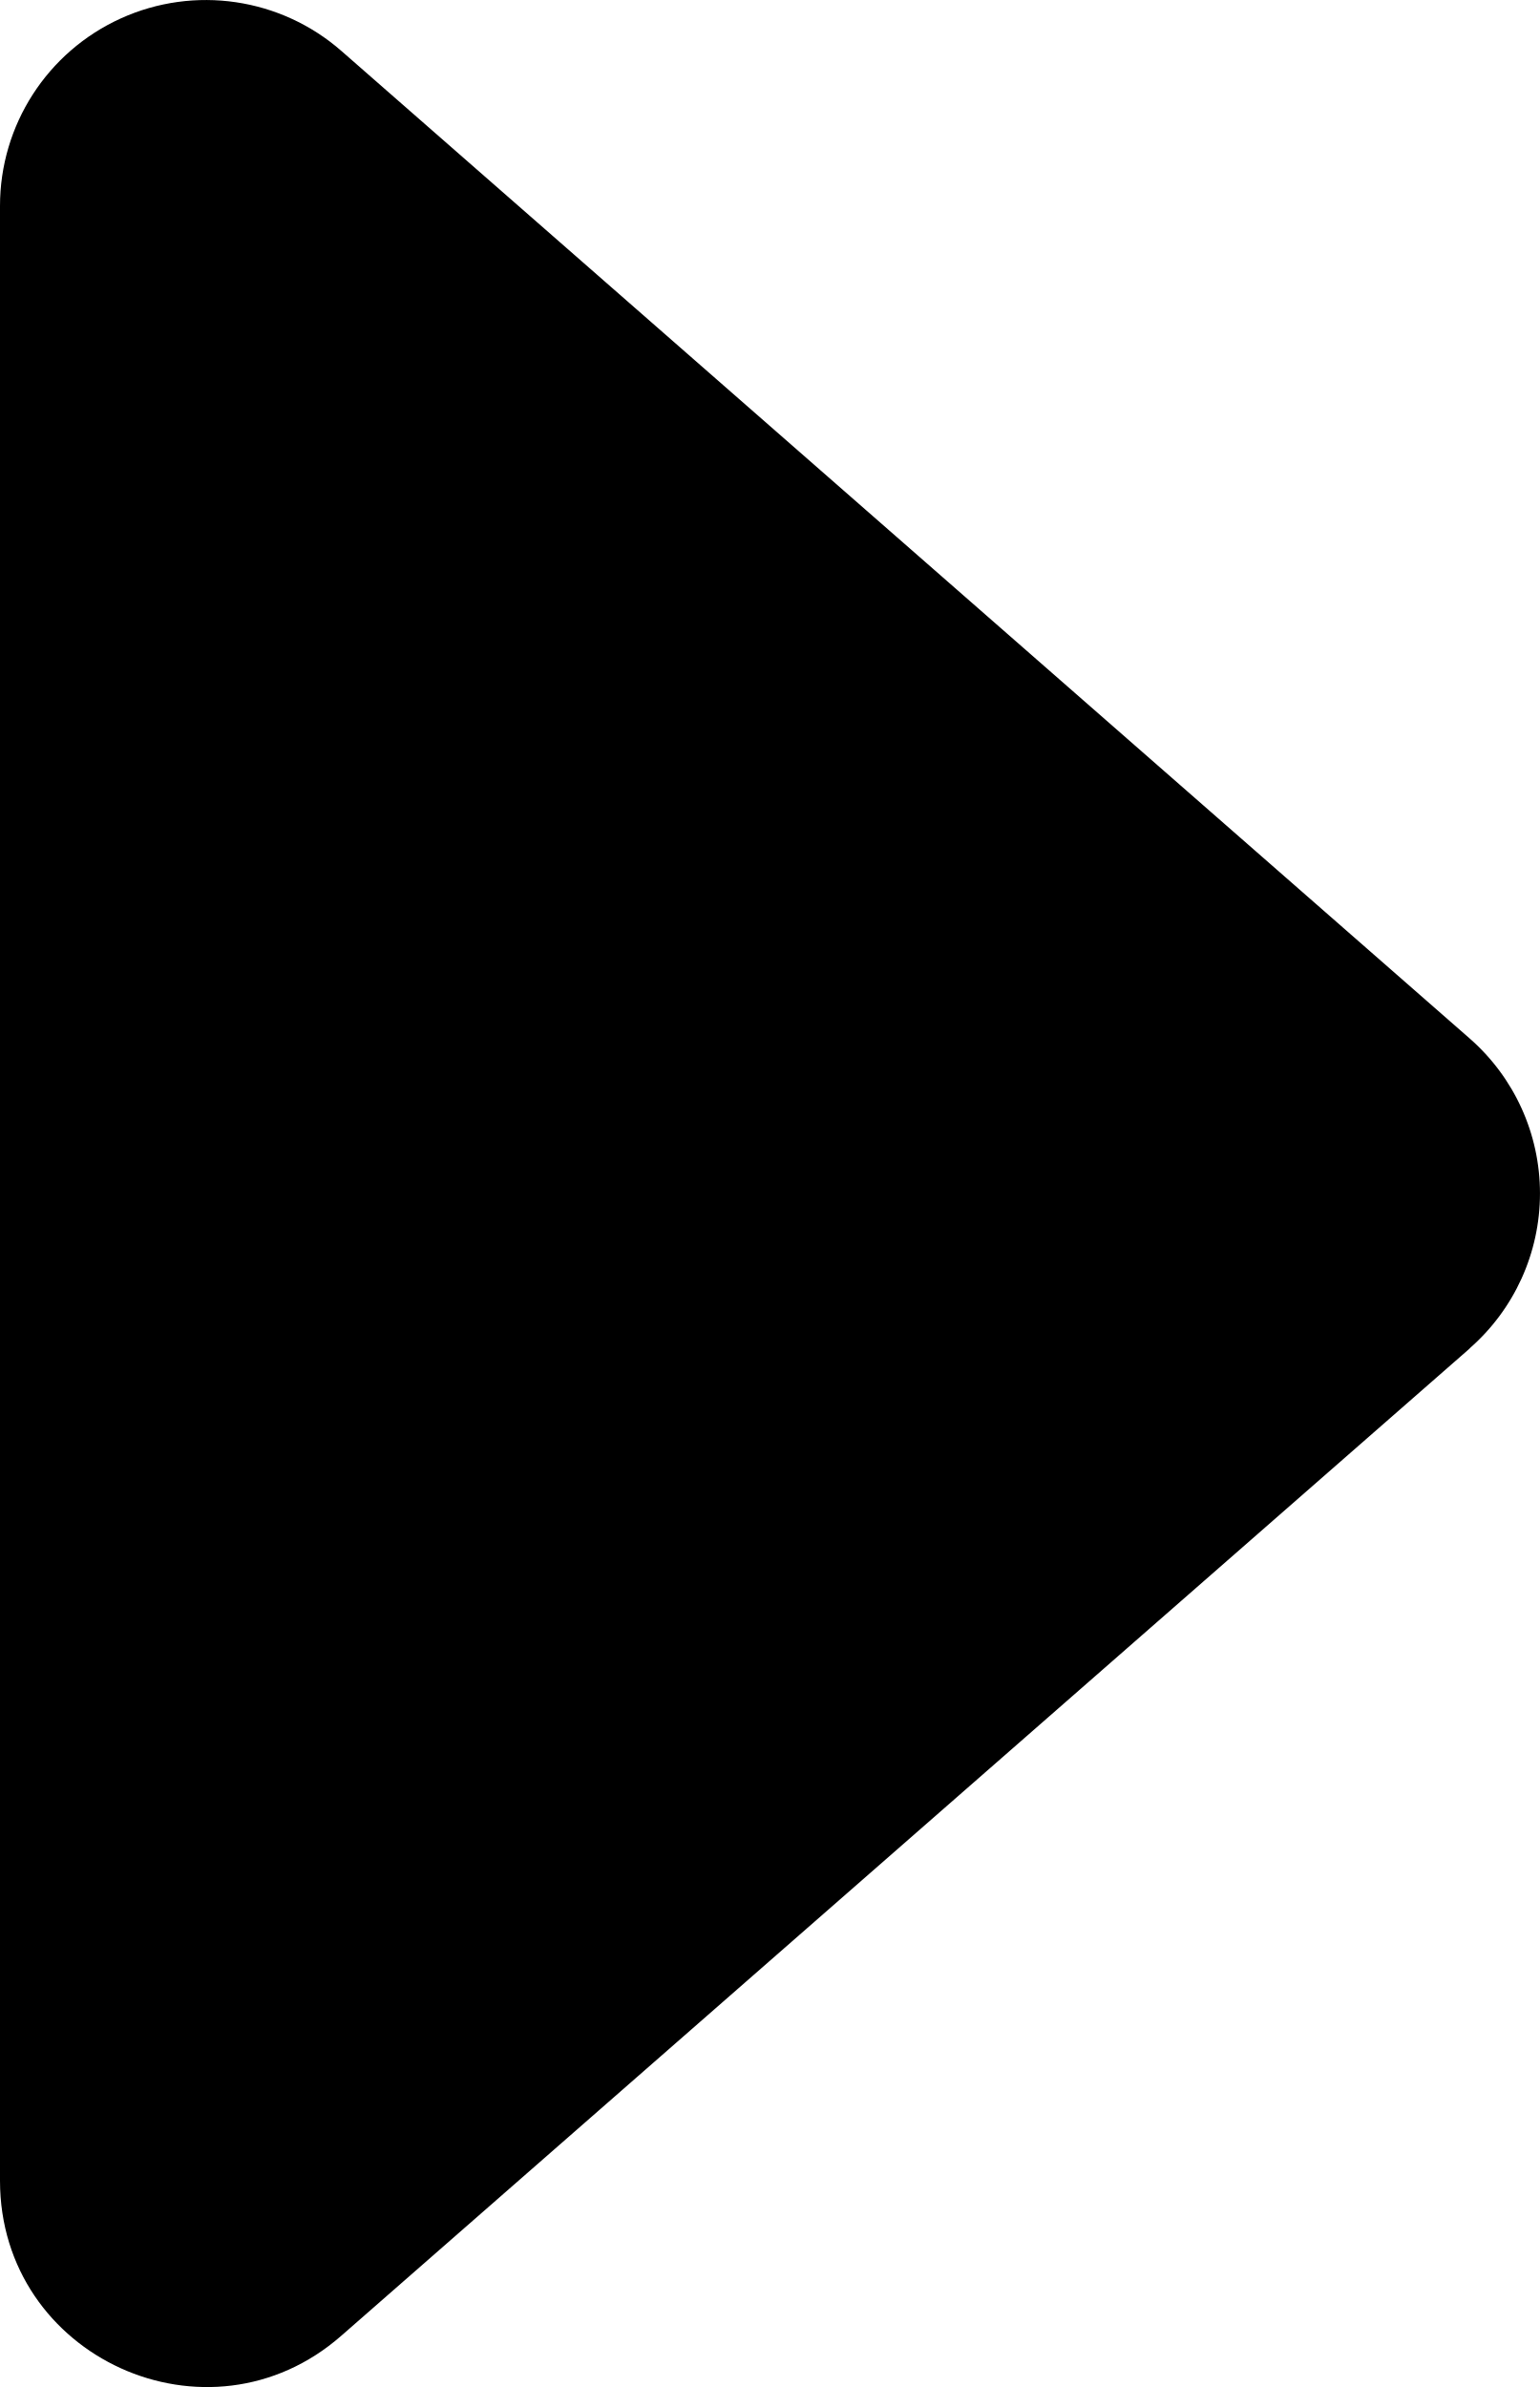
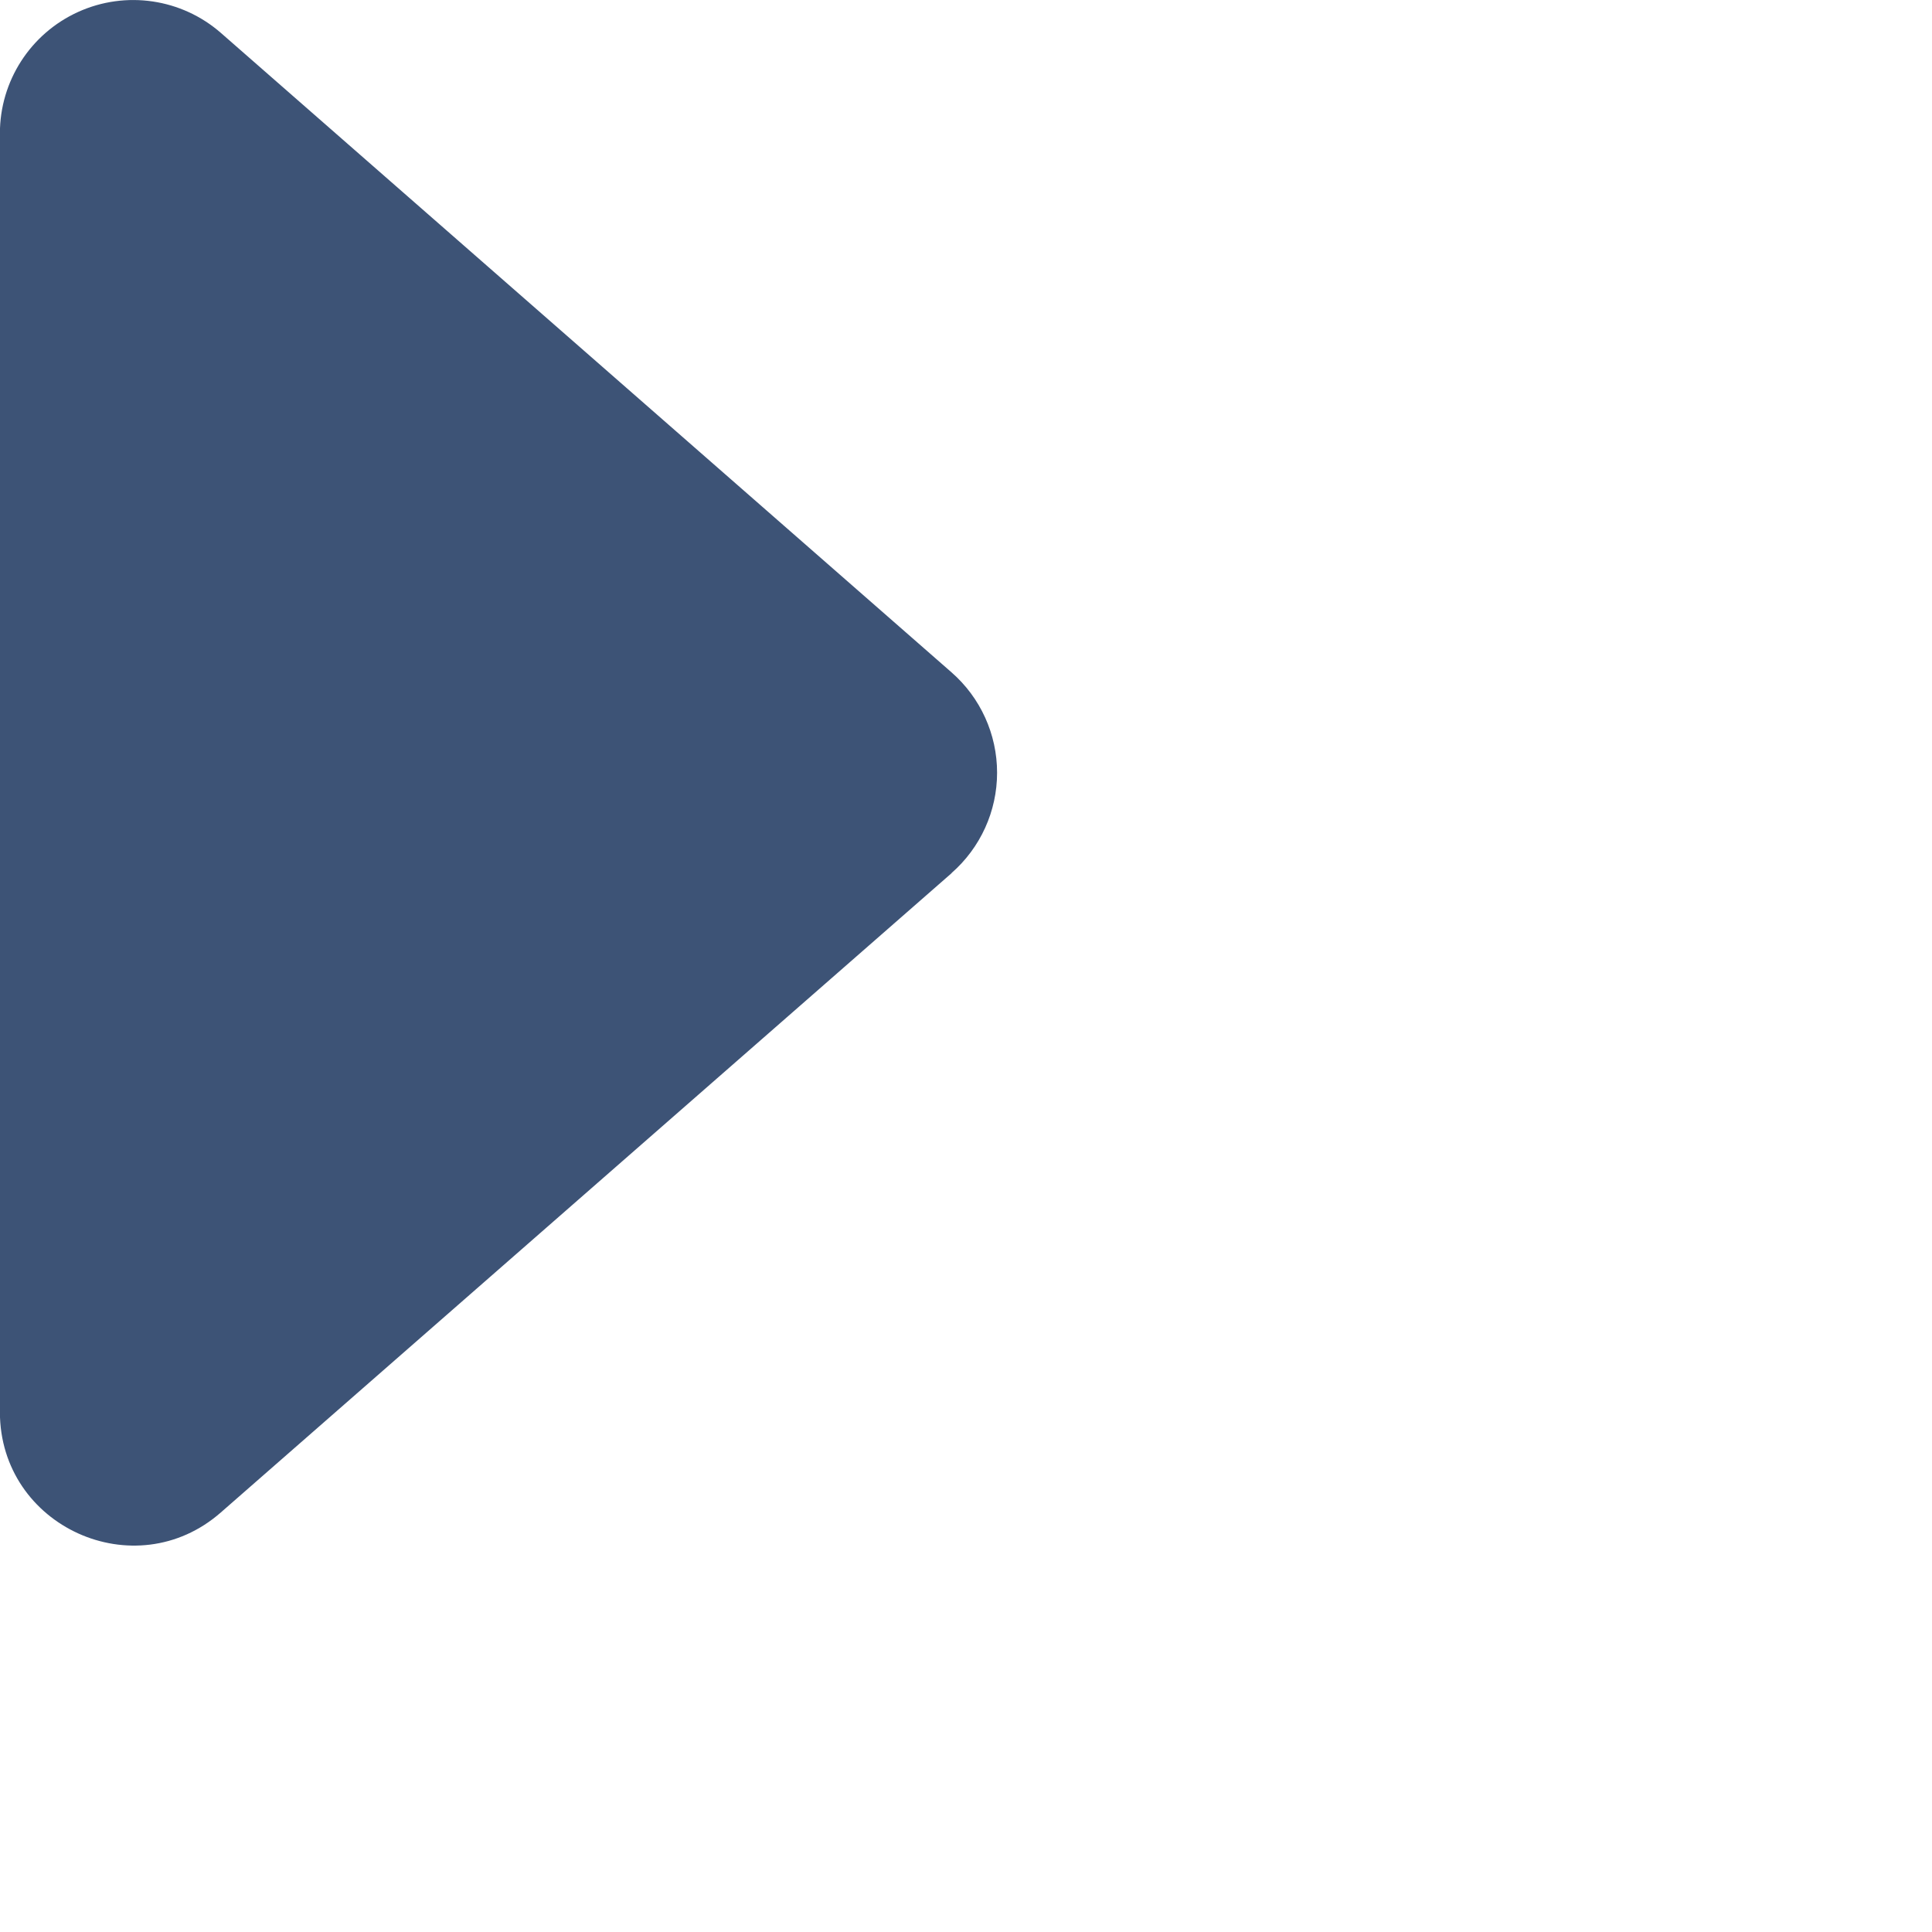
- <svg xmlns="http://www.w3.org/2000/svg" width="7.481" height="11.595" fill="currentColor" class="bi bi-caret-right-fill" viewBox="0 0 7.481 11.595" version="1.1" id="svg1884">
-   <defs id="defs1888" />
-   <path d="m 7.14,6.55 -5.482,4.796 c -0.646,0.566 -1.658,0.106 -1.658,-0.753 V 1.001 A 1,1 0 0 1 1.659,0.248 l 5.48,4.796 a 1,1 0 0 1 0,1.506 z" id="path1882" />
+ <svg xmlns="http://www.w3.org/2000/svg" id="svg6983" class="bi bi-caret-down-fill" width="20" height="20" fill="currentColor" version="1.1" viewBox="0 0 20 20">
+   <path id="path6981" d="m9.852 9.038-7.565 6.618c-0.89 0.781-2.288 0.146-2.288-1.039v-13.236a1.38 1.38 0 0 1 2.289-1.039l7.562 6.618a1.38 1.38 0 0 1 0 2.078z" fill="#3d5376" stroke-width="1.38" />
</svg>
